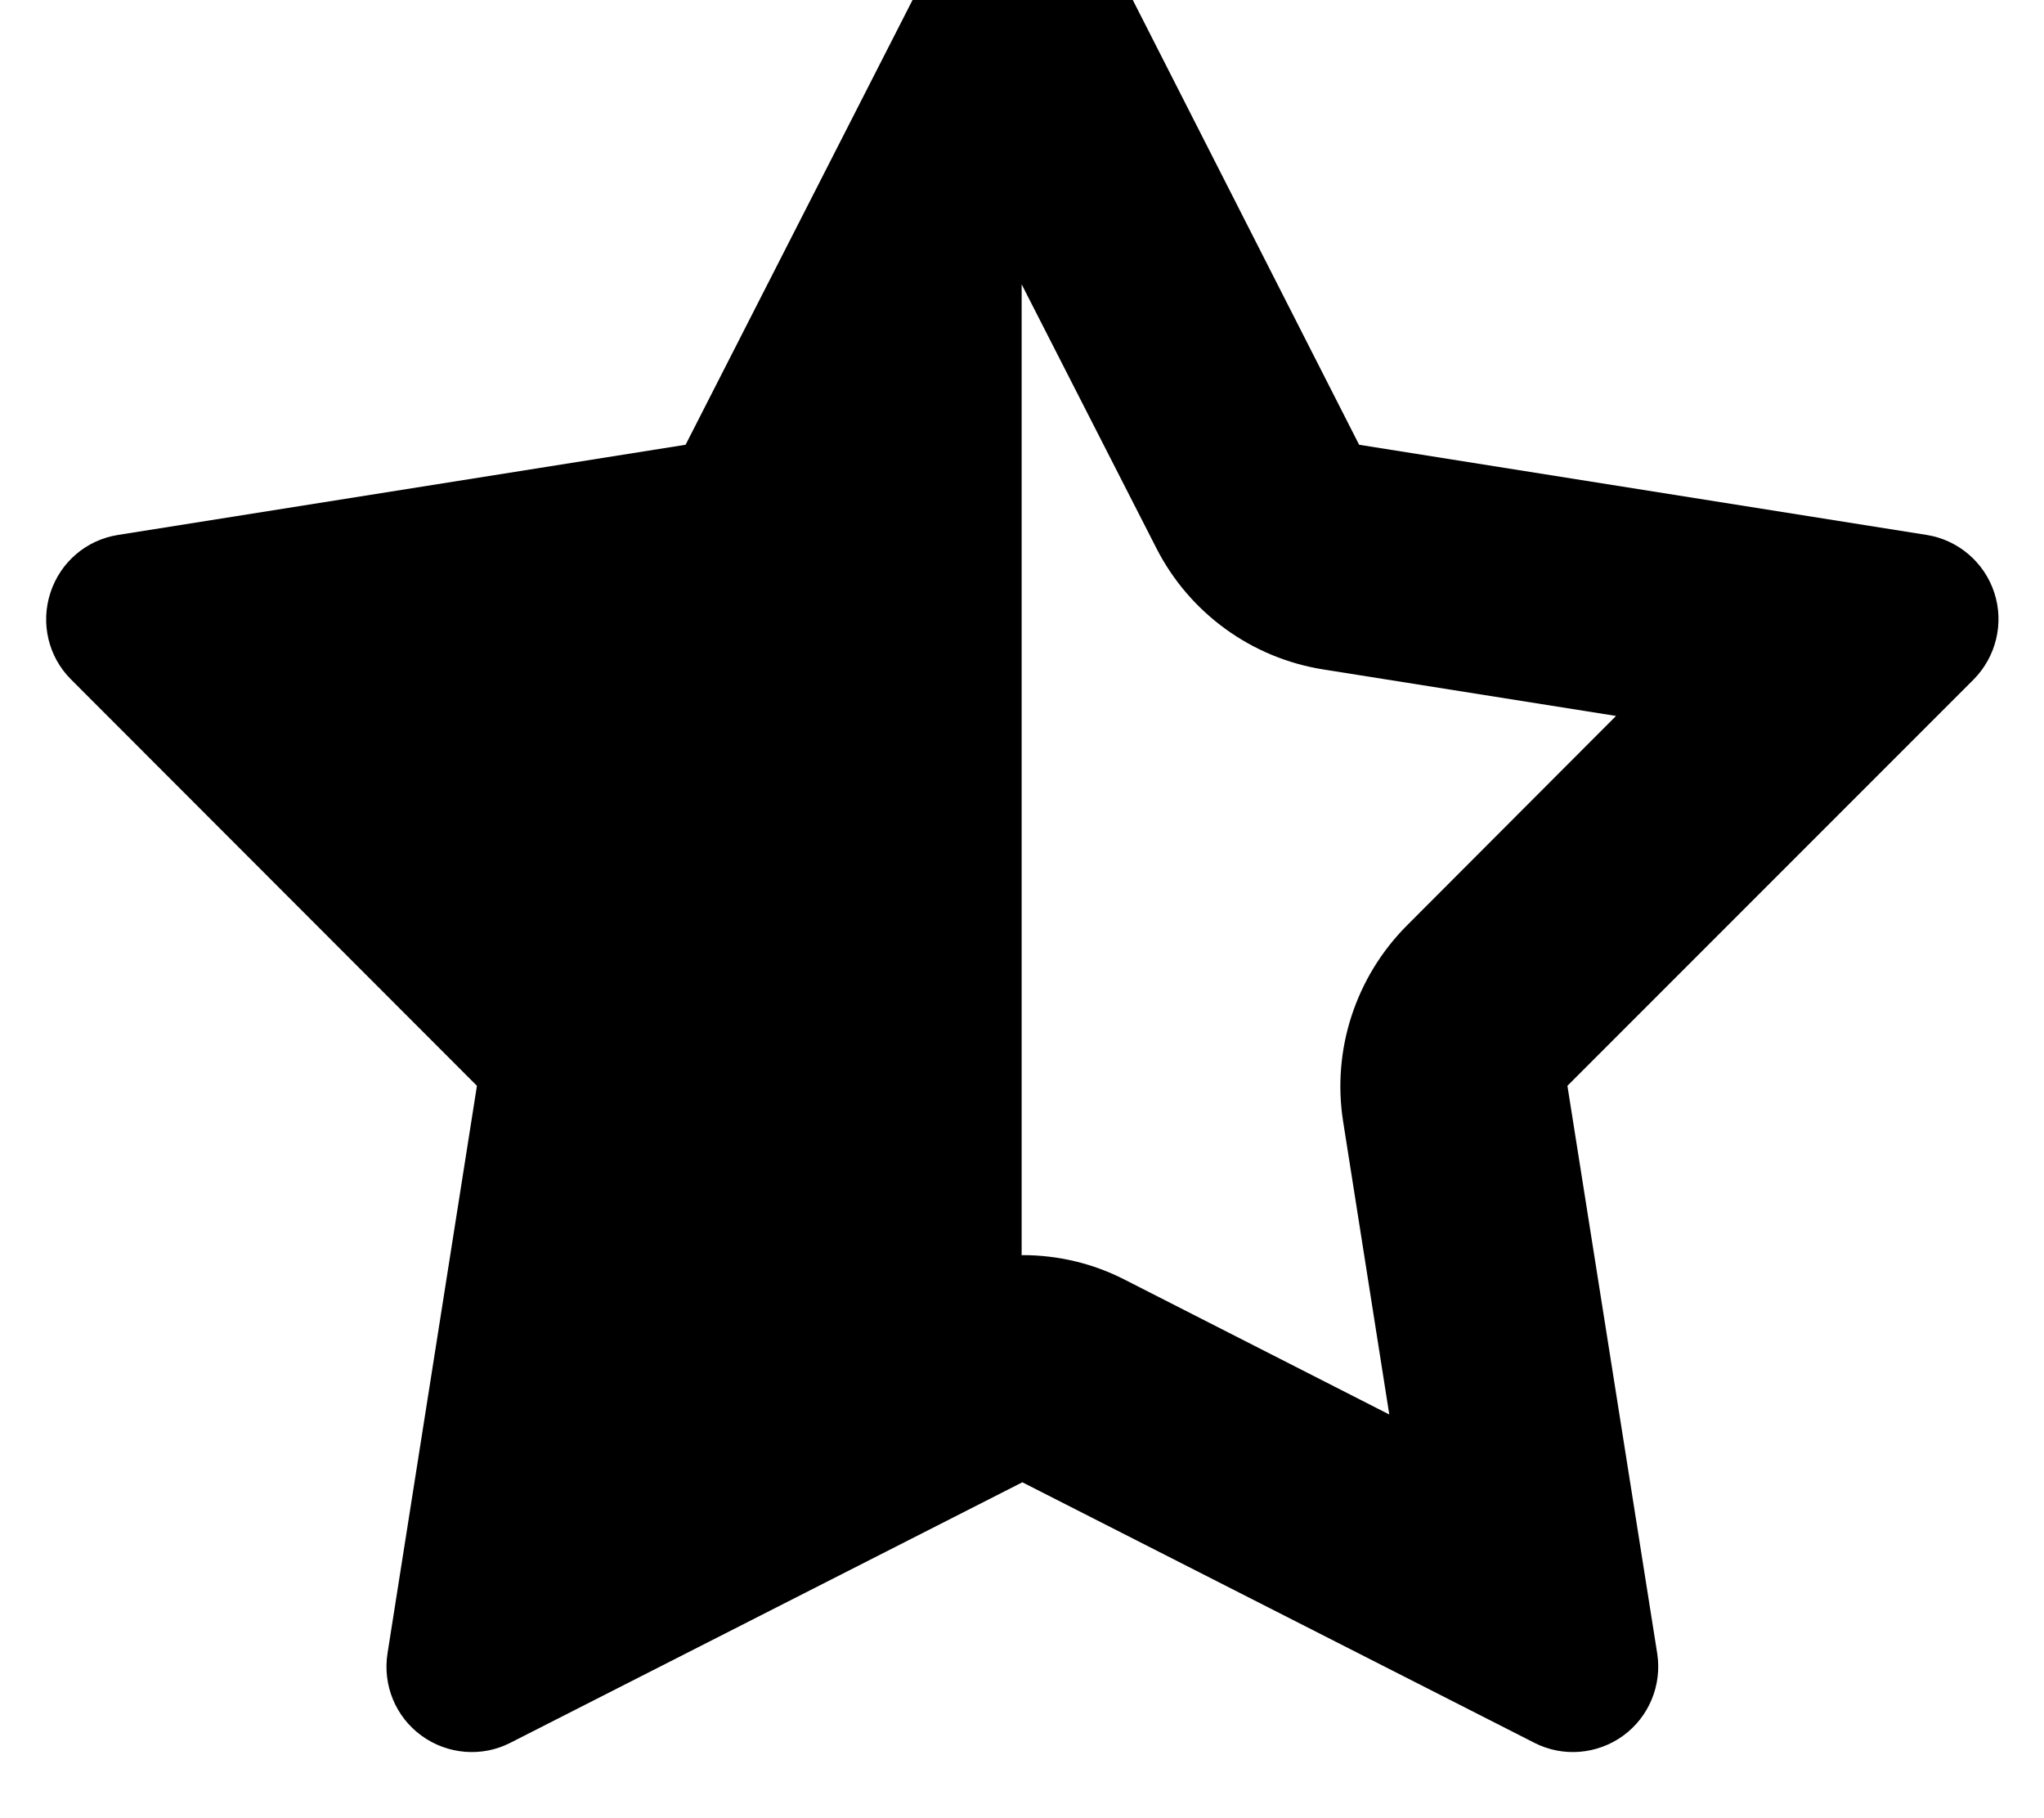
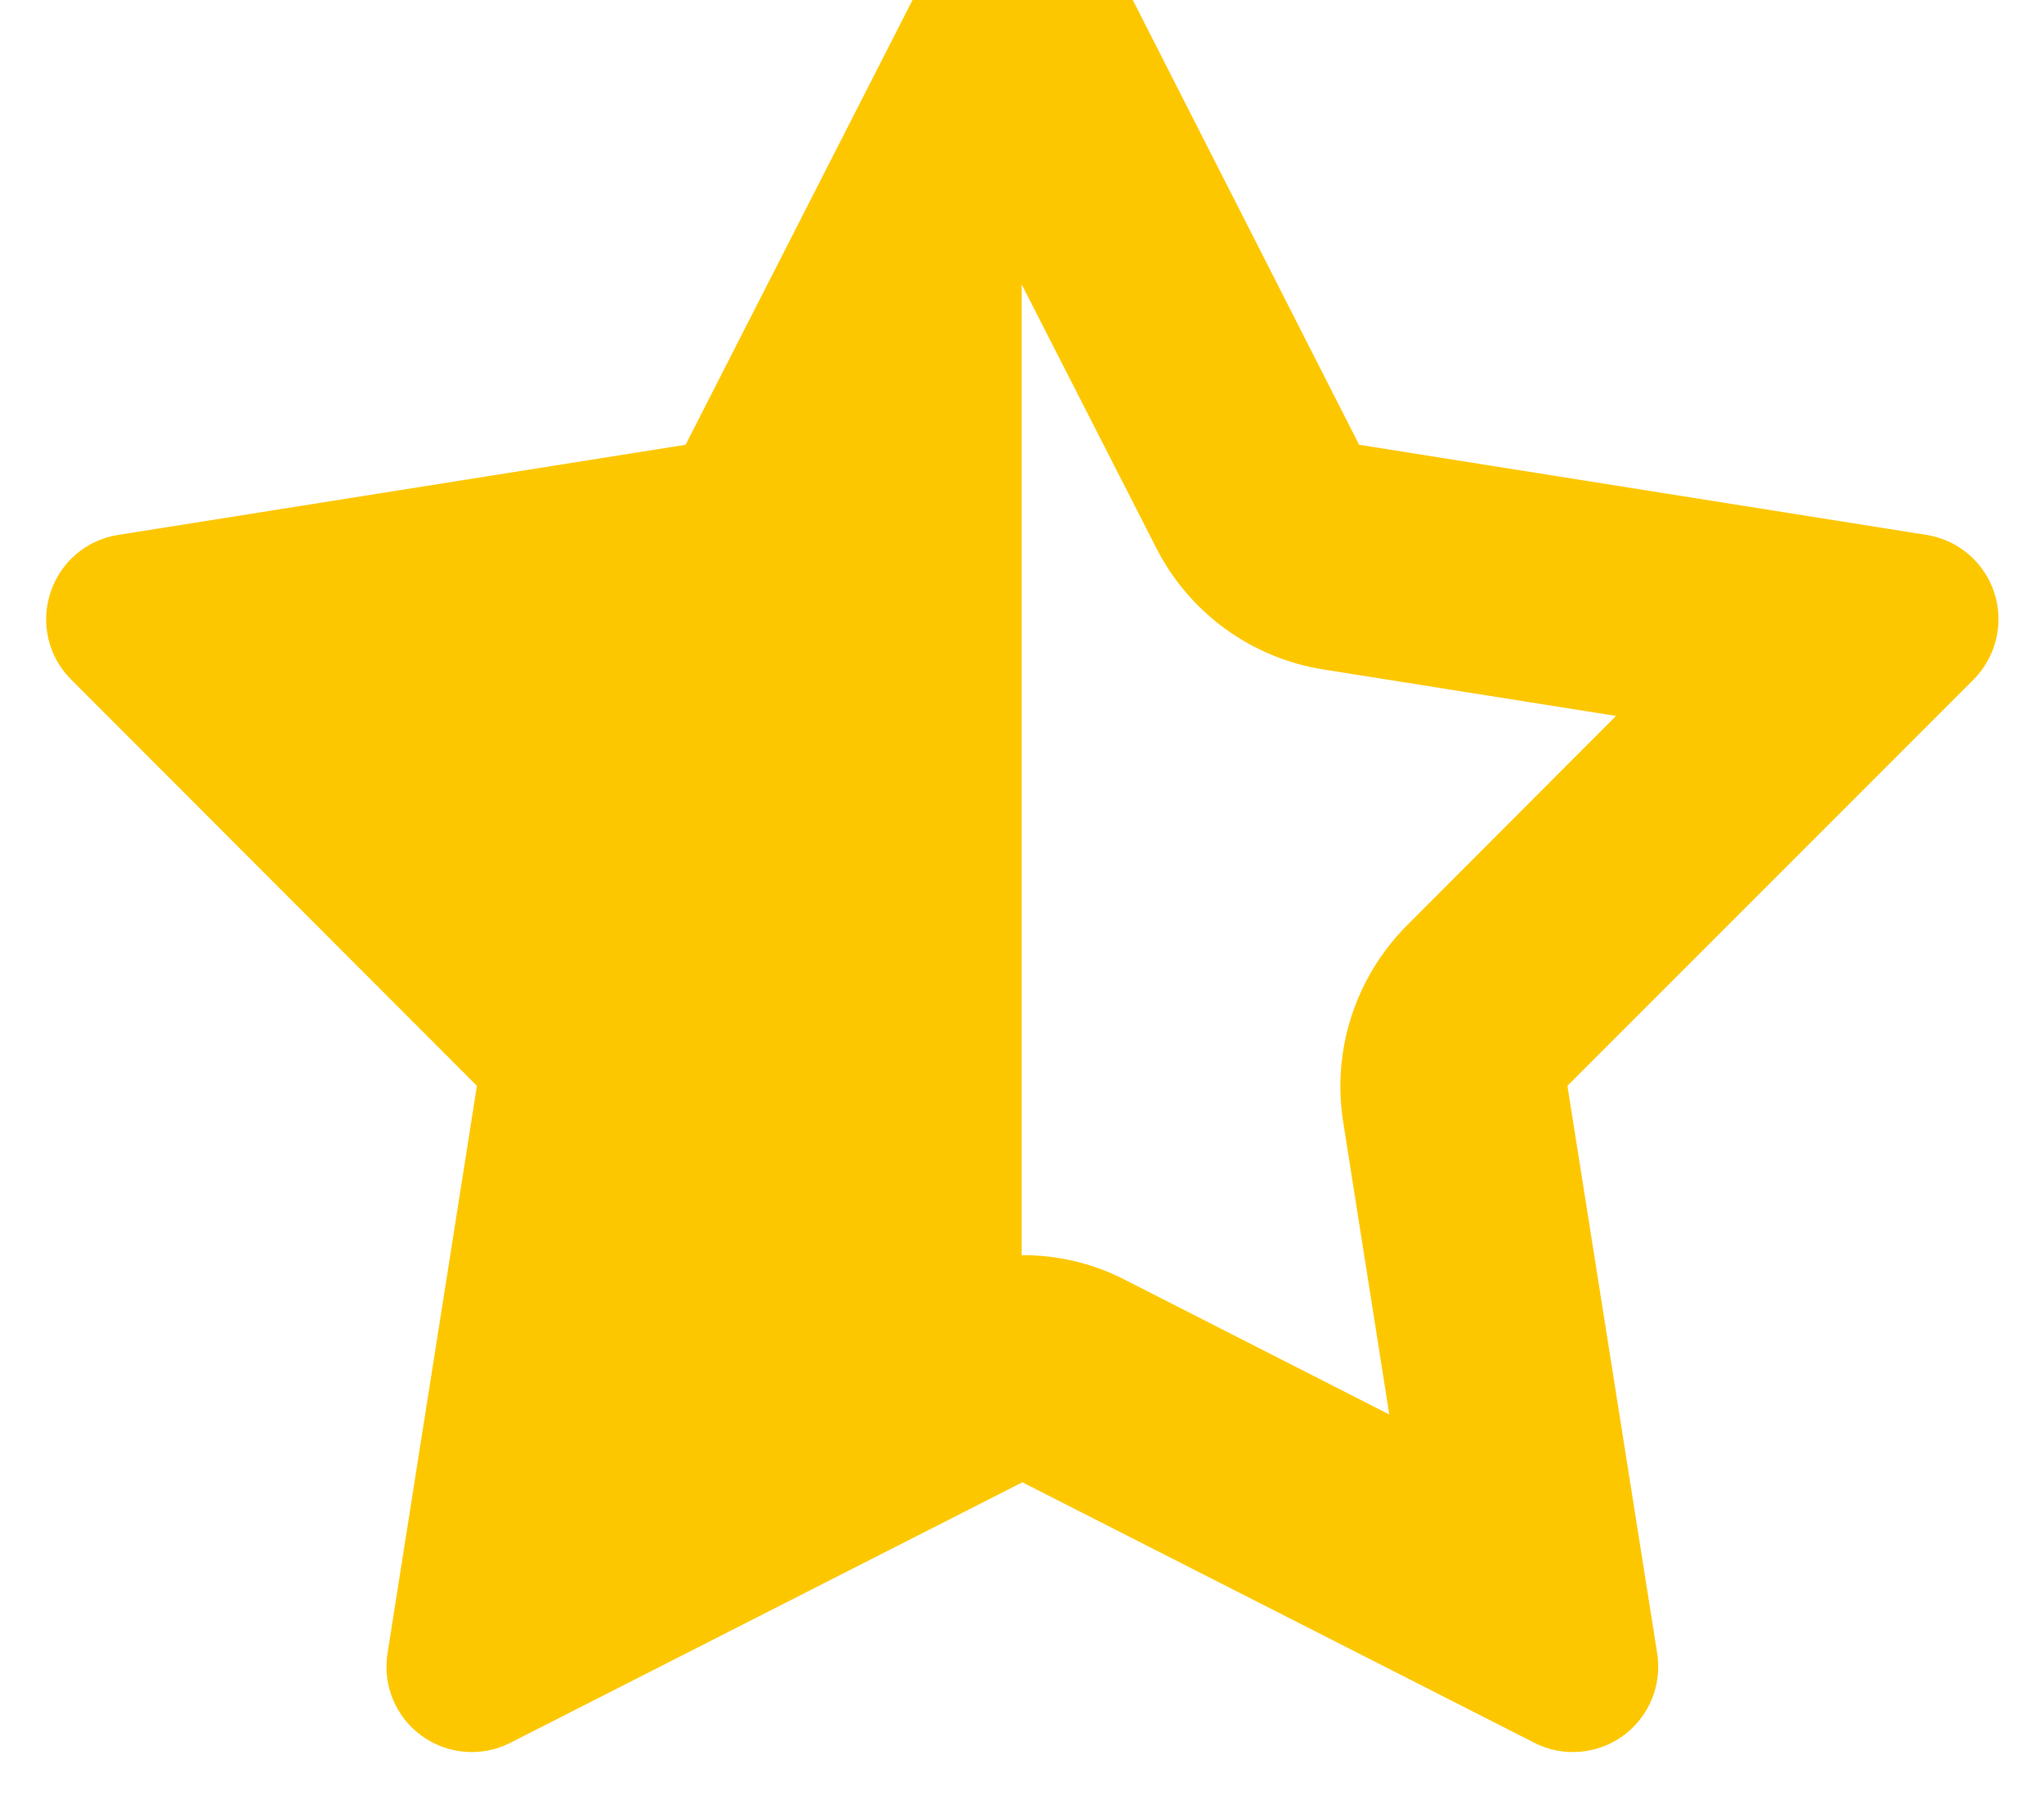
<svg xmlns="http://www.w3.org/2000/svg" class="svg-inline--fa fa-star-half-stroke text-yellow-400" data-prefix="fas" data-icon="star-half-stroke" role="img" viewBox="0 0 576 512" aria-hidden="true" data-fa-i2svg="">
-   <path fill="currentColor" d="M288.1 353.6c10 0 19.9 2.3 29 7l74.4 37.9-13-82.5c-3.2-20.2 3.5-40.7 17.9-55.2l59-59.1-82.5-13.1c-20.2-3.2-37.7-15.9-47-34.1l-38-74.4 0 273.6zM457.4 489c-7.3 5.3-17 6.1-25 2L288.1 417.6 143.8 491c-8 4.1-17.7 3.3-25-2s-11-14.2-9.6-23.2L134.4 305.9 20 191.4c-6.4-6.4-8.6-15.8-5.8-24.4s10.1-14.9 19.1-16.3l159.9-25.4 73.6-144.2c4.1-8 12.4-13.1 21.4-13.1s17.3 5.1 21.4 13.1L383 125.3 542.9 150.7c8.9 1.4 16.3 7.7 19.1 16.3s.5 18-5.8 24.4L441.7 305.9 467 465.8c1.4 8.9-2.3 17.9-9.6 23.2z" />
+   <path fill="#FDC700" d="M288.1 353.6c10 0 19.9 2.3 29 7l74.4 37.9-13-82.5c-3.2-20.2 3.5-40.7 17.9-55.2l59-59.1-82.5-13.1c-20.2-3.2-37.7-15.9-47-34.1l-38-74.4 0 273.6zM457.4 489c-7.3 5.3-17 6.1-25 2L288.1 417.6 143.8 491c-8 4.1-17.7 3.3-25-2s-11-14.2-9.6-23.2L134.4 305.9 20 191.4c-6.4-6.4-8.6-15.8-5.8-24.4s10.1-14.9 19.1-16.3l159.9-25.4 73.6-144.2c4.1-8 12.4-13.1 21.4-13.1s17.3 5.1 21.4 13.1L383 125.3 542.9 150.7c8.9 1.4 16.3 7.7 19.1 16.3s.5 18-5.8 24.4L441.7 305.9 467 465.8c1.4 8.9-2.3 17.9-9.6 23.2z" />
</svg>
